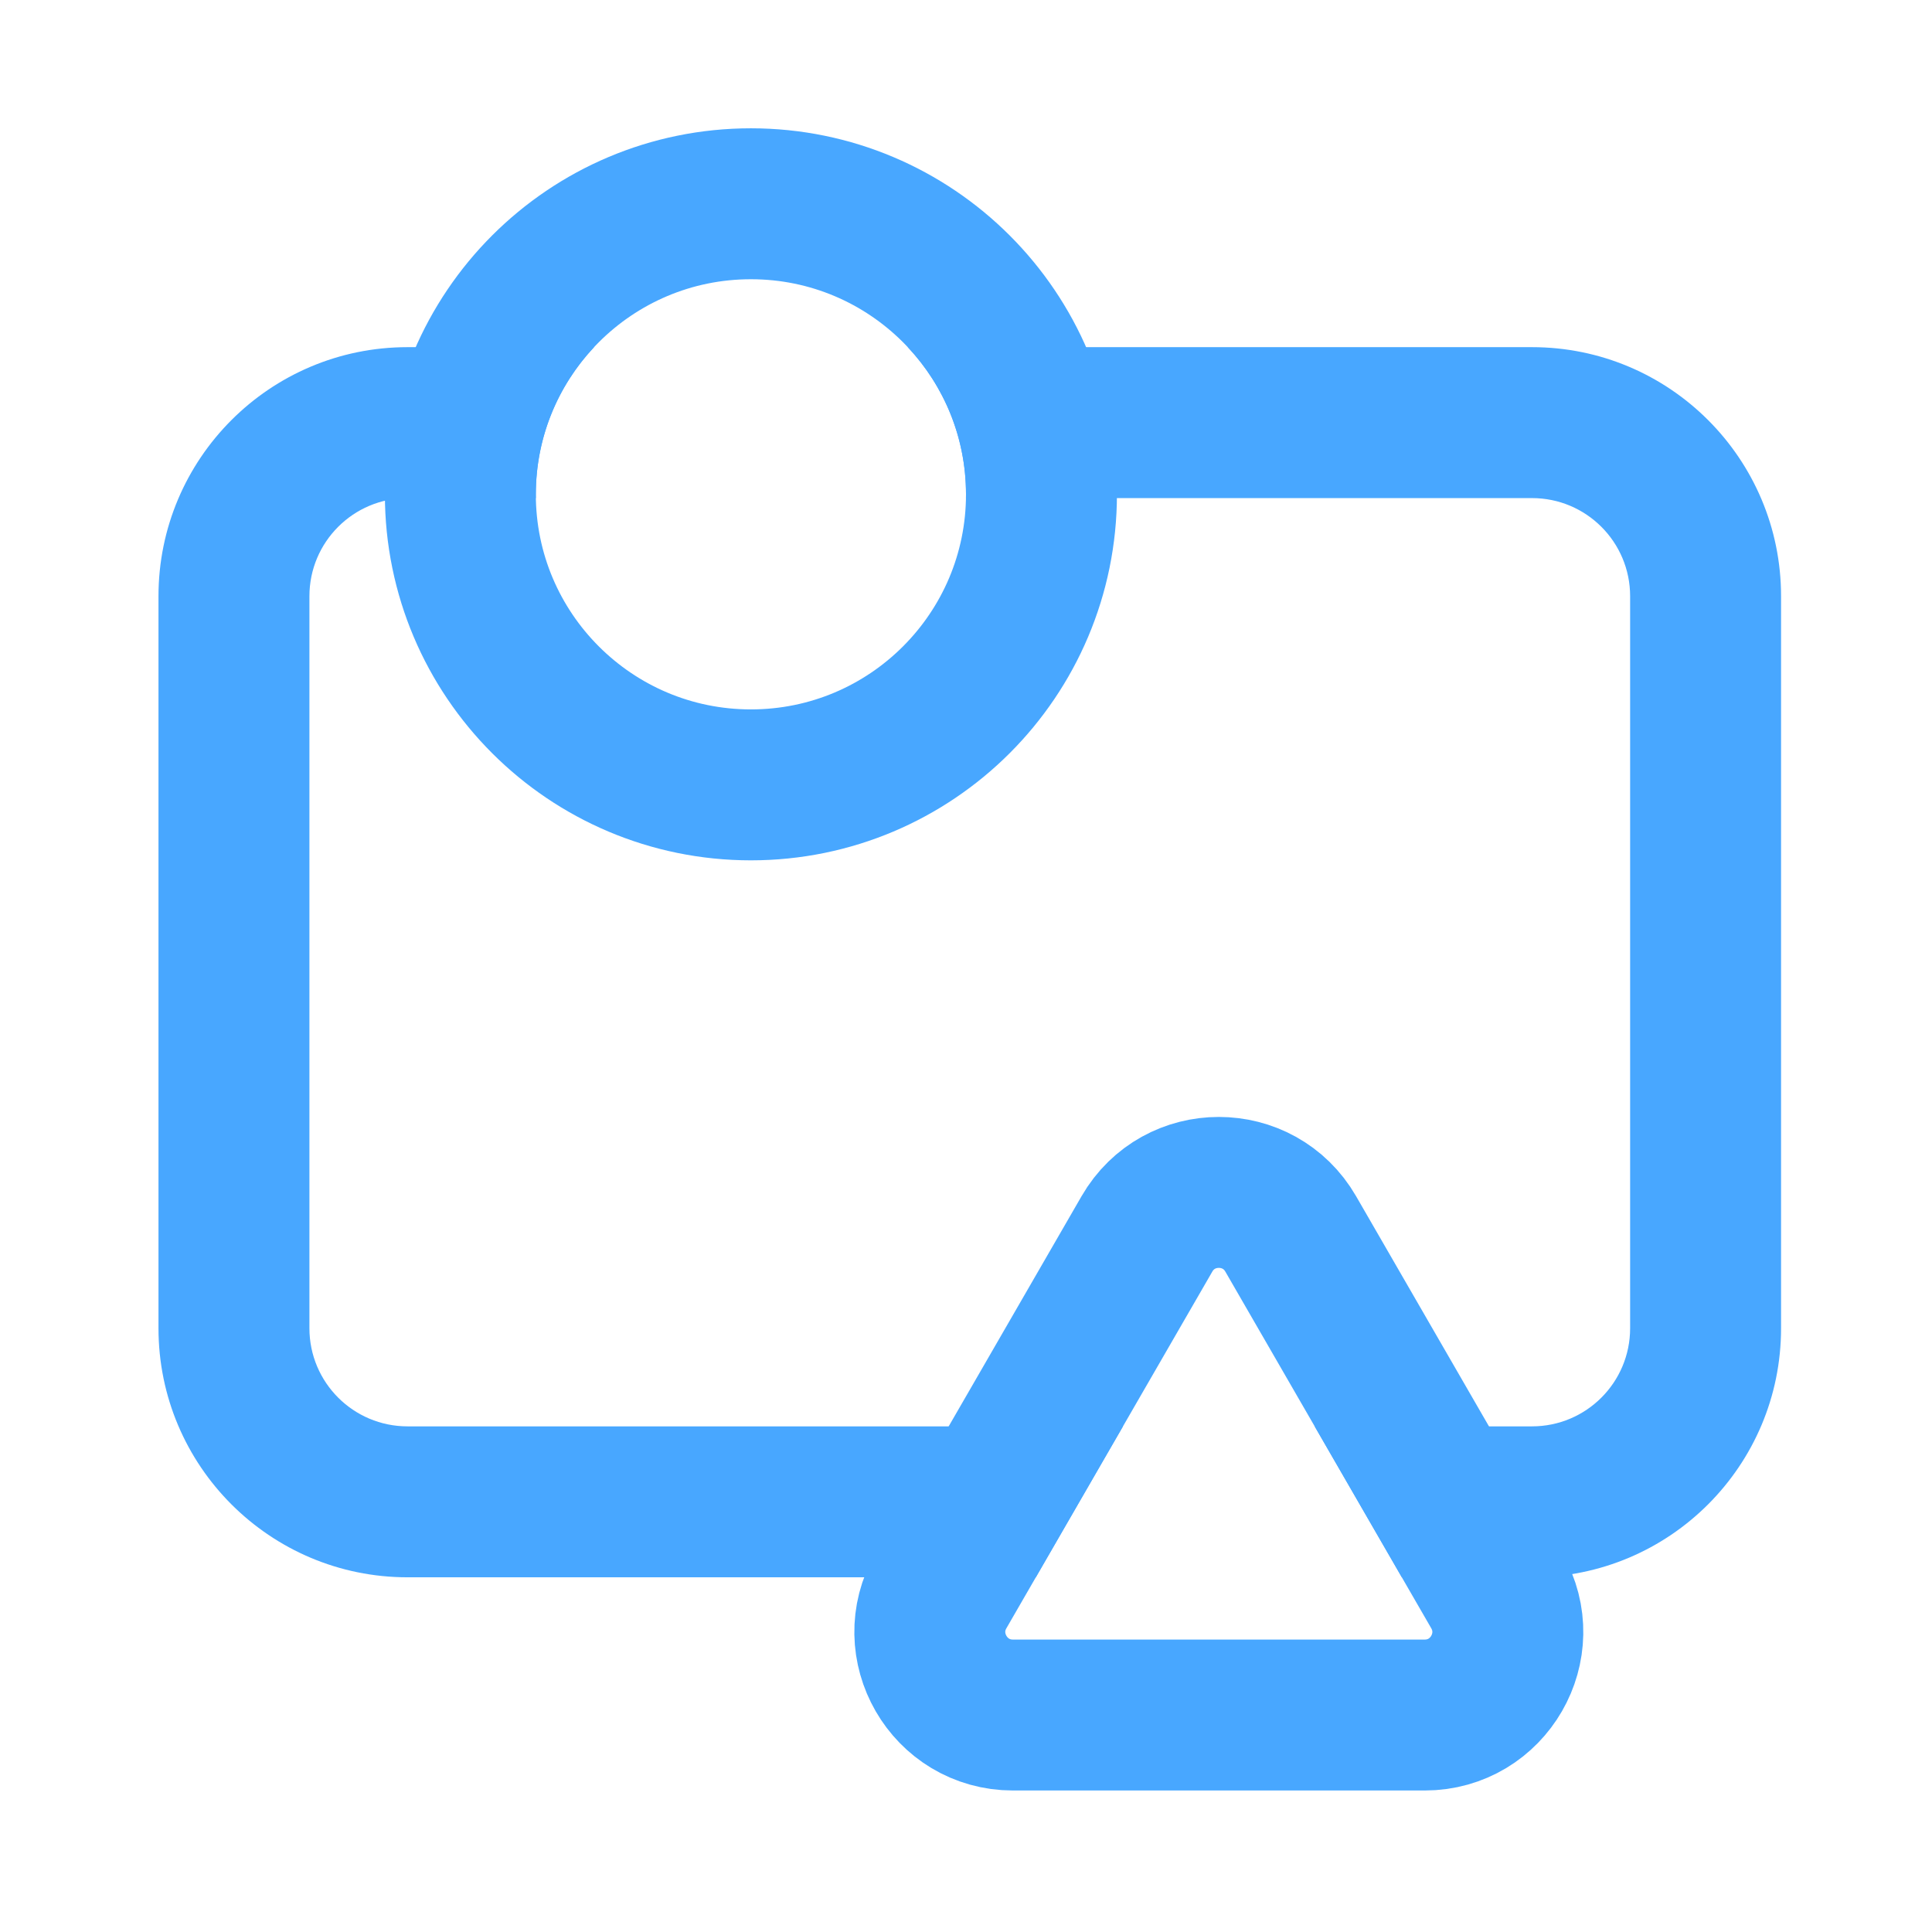
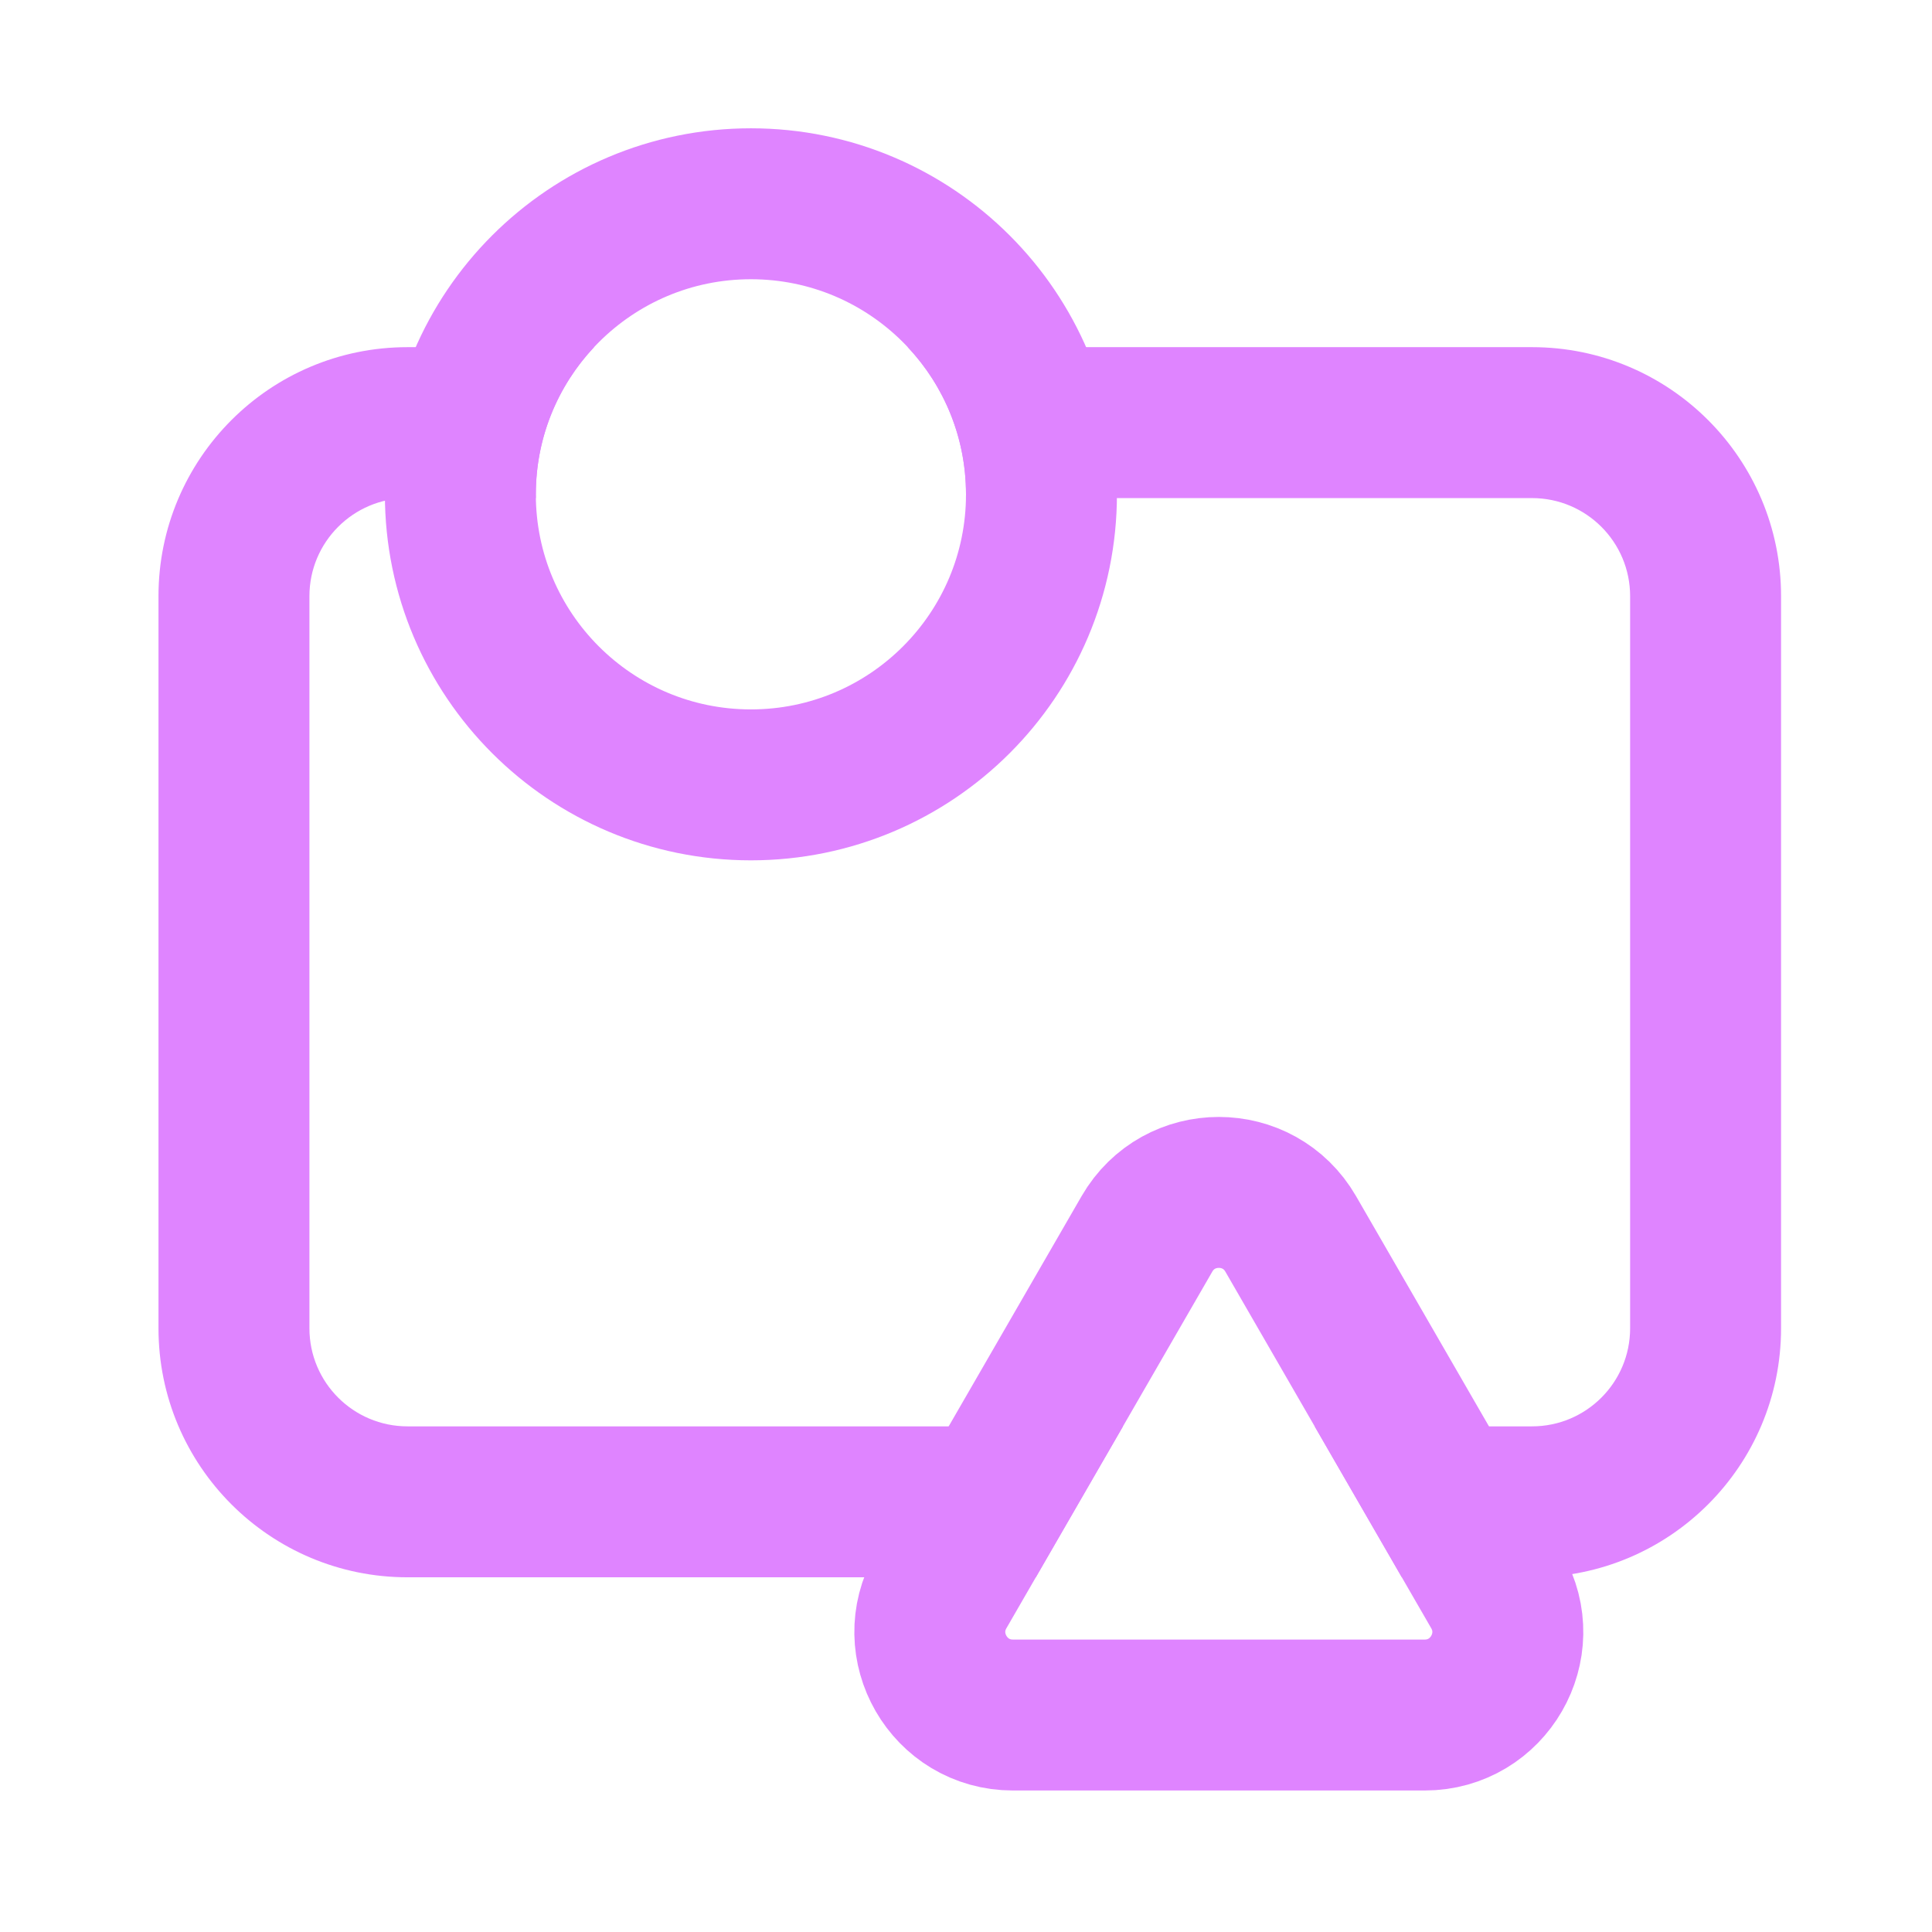
<svg xmlns="http://www.w3.org/2000/svg" viewBox="0 0 256 256" fill="none">
  <mask id="mask0_2206_69" style="mask-type:alpha" maskUnits="userSpaceOnUse" x="0" y="0" width="256" height="256">
    <rect width="256" height="256" fill="black" />
  </mask>
  <g mask="url(#mask0_2206_69)">
-     <path fill-rule="evenodd" clip-rule="evenodd" d="M127.996 66H203C210.18 66 216 71.82 216 79V176C216 183.18 210.18 189 203 189H174.202L185.749 209H203C221.225 209 236 194.225 236 176V79C236 60.775 221.225 46 203 46H120.285C125.069 51.098 128 57.957 128 65.5C128 65.667 127.999 65.834 127.996 66ZM137.251 209L148.798 189H54C46.82 189 41 183.18 41 176V79C41 71.82 46.82 66 54 66H71.004C71.001 65.834 71 65.667 71 65.5C71 57.957 73.931 51.098 78.715 46H54C35.775 46 21 60.775 21 79V176C21 194.225 35.775 209 54 209H137.251Z" fill="#48A7FF" />
-     <circle cx="99.5" cy="65.5" r="38.5" stroke="#48A7FF" stroke-width="20" />
-     <path d="M198.306 210.75L171.026 163.5C166.792 156.167 156.208 156.167 151.974 163.5L124.694 210.75C120.46 218.083 125.752 227.25 134.22 227.25H188.78C197.248 227.25 202.54 218.083 198.306 210.75Z" stroke="#48A7FF" stroke-width="20" />
+     <path fill-rule="evenodd" clip-rule="evenodd" d="M127.996 66H203C210.18 66 216 71.82 216 79V176C216 183.18 210.18 189 203 189H174.202L185.749 209H203C221.225 209 236 194.225 236 176V79C236 60.775 221.225 46 203 46H120.285C125.069 51.098 128 57.957 128 65.5C128 65.667 127.999 65.834 127.996 66ZM137.251 209L148.798 189H54C46.82 189 41 183.18 41 176V79C41 71.82 46.82 66 54 66H71.004C71.001 65.834 71 65.667 71 65.5C71 57.957 73.931 51.098 78.715 46H54C35.775 46 21 60.775 21 79V176C21 194.225 35.775 209 54 209H137.251Z" fill="#DF84FF" />
+     <circle cx="99.5" cy="65.5" r="38.5" stroke="#DF84FF" stroke-width="20" />
+     <path d="M198.306 210.75L171.026 163.5C166.792 156.167 156.208 156.167 151.974 163.5L124.694 210.75C120.46 218.083 125.752 227.25 134.22 227.25H188.78C197.248 227.25 202.54 218.083 198.306 210.75Z" stroke="#DF84FF" stroke-width="20" />
  </g>
</svg>
